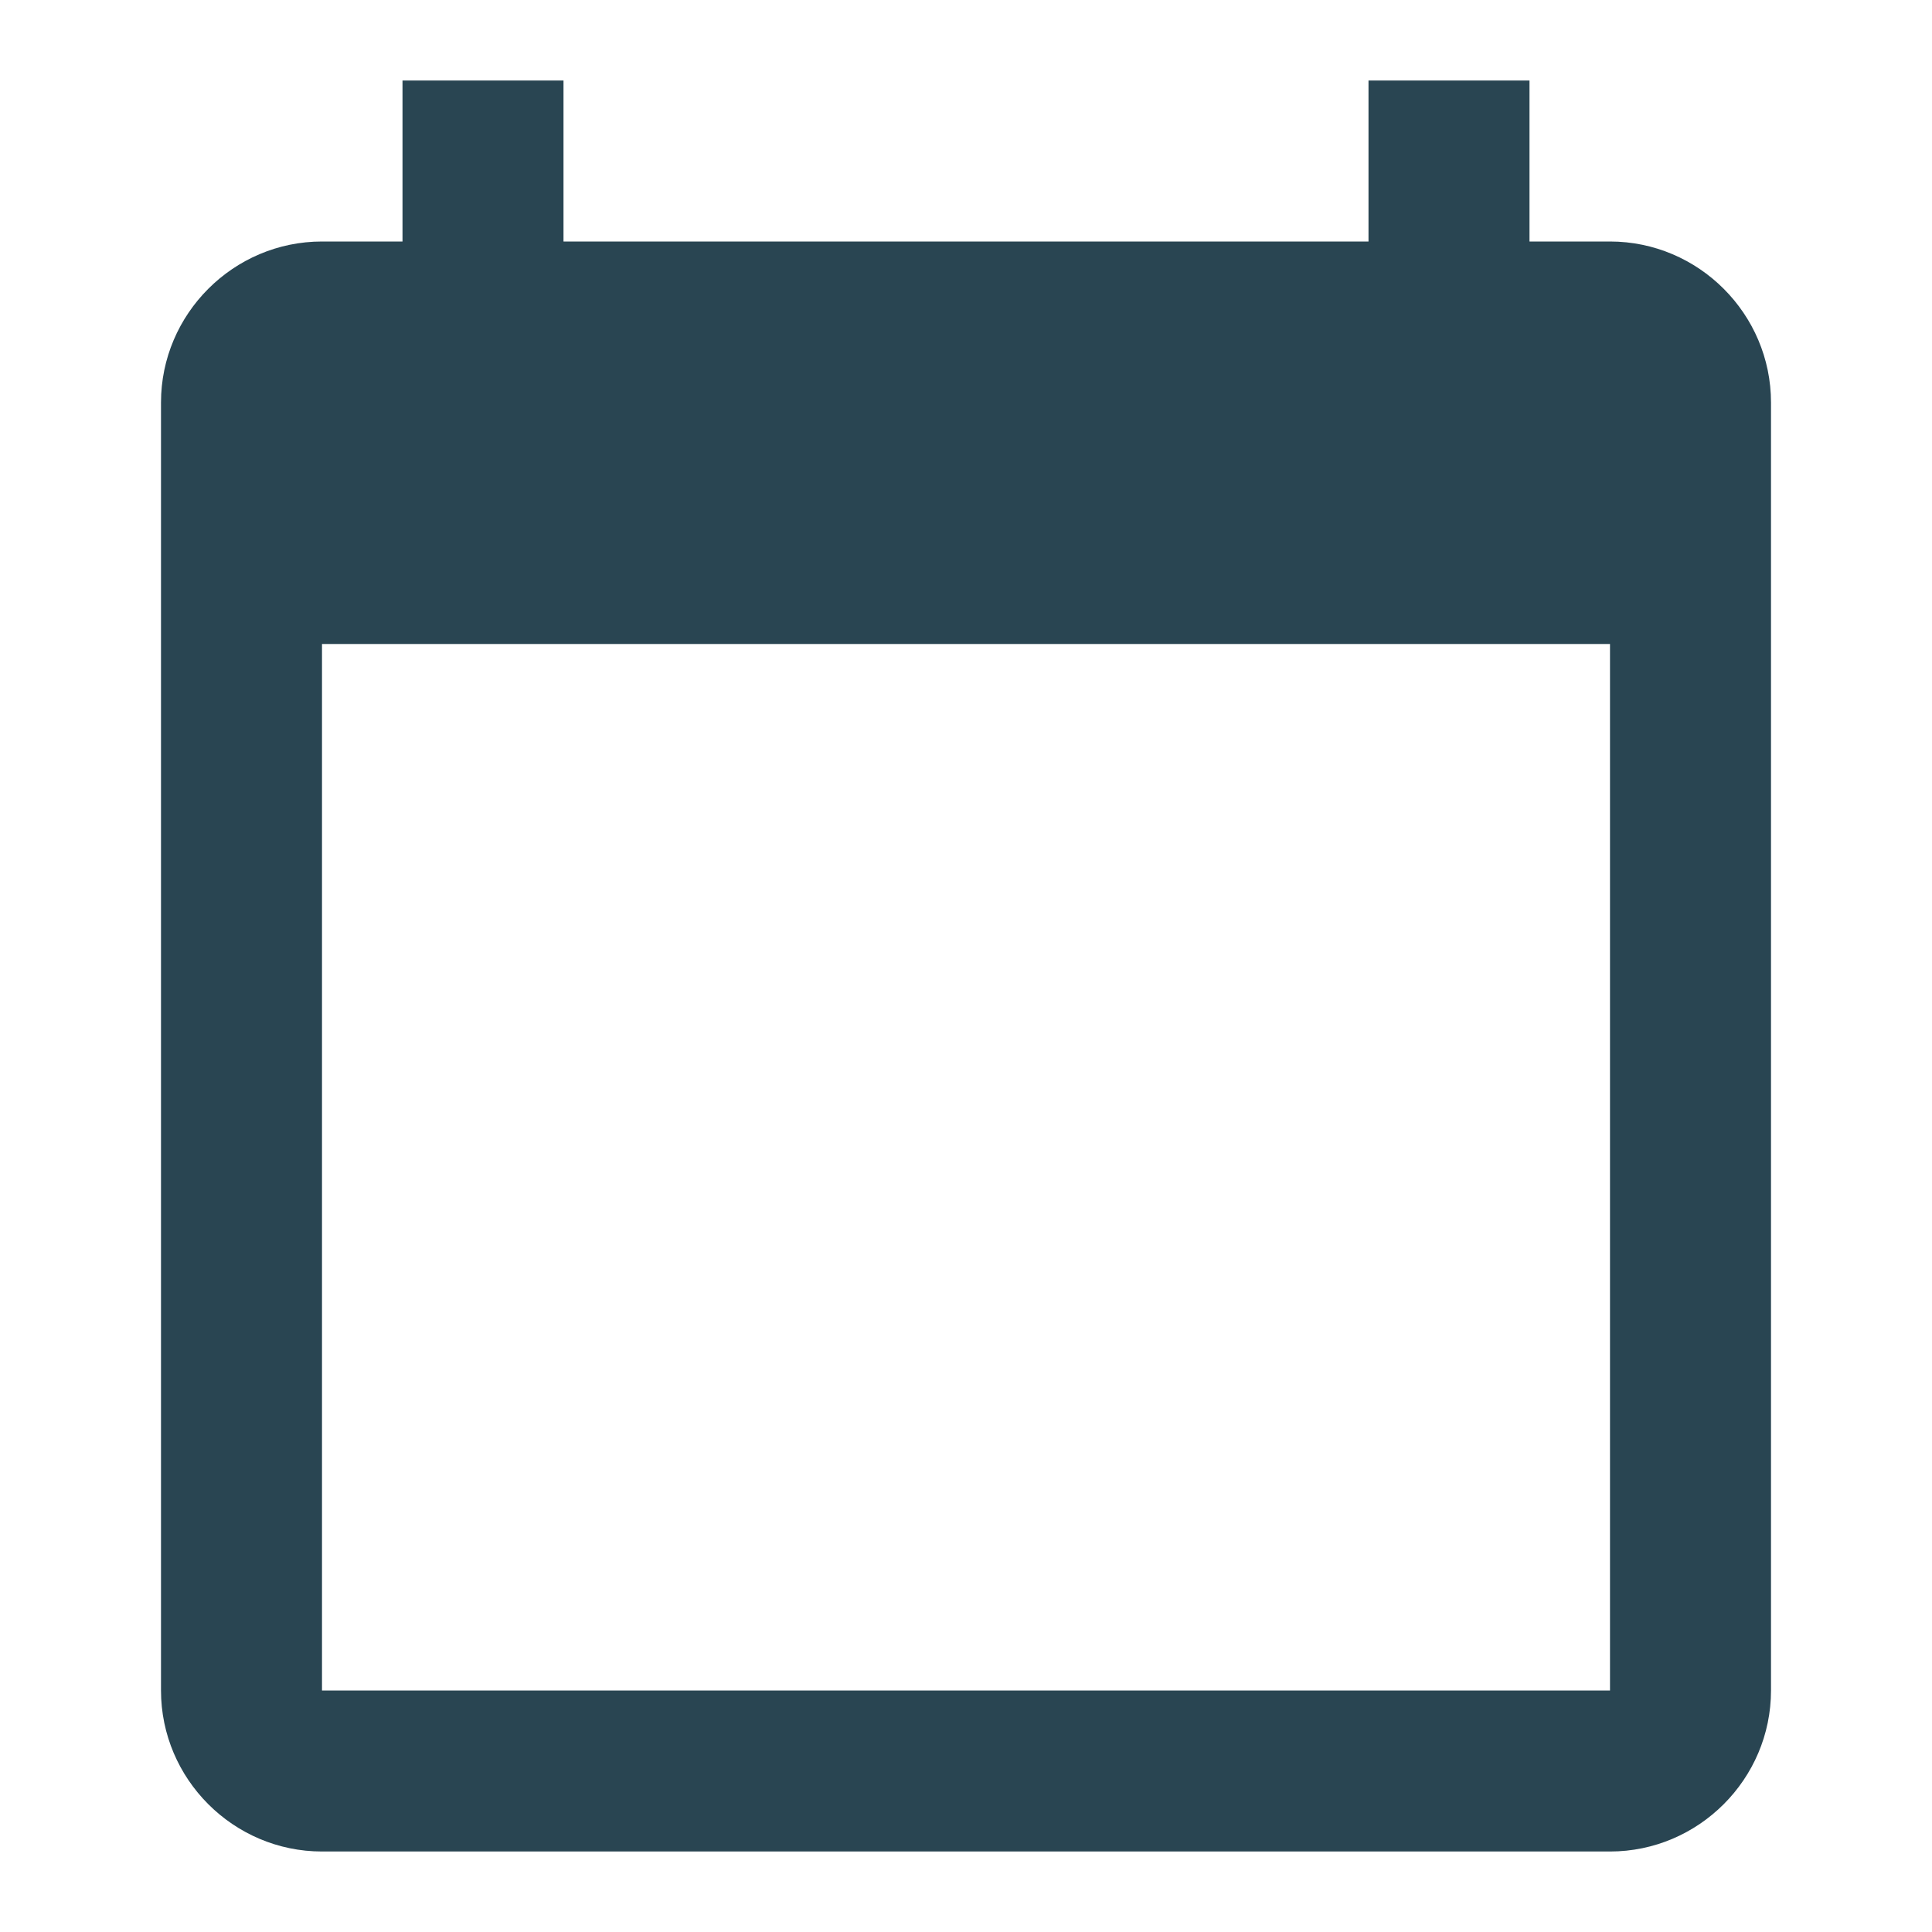
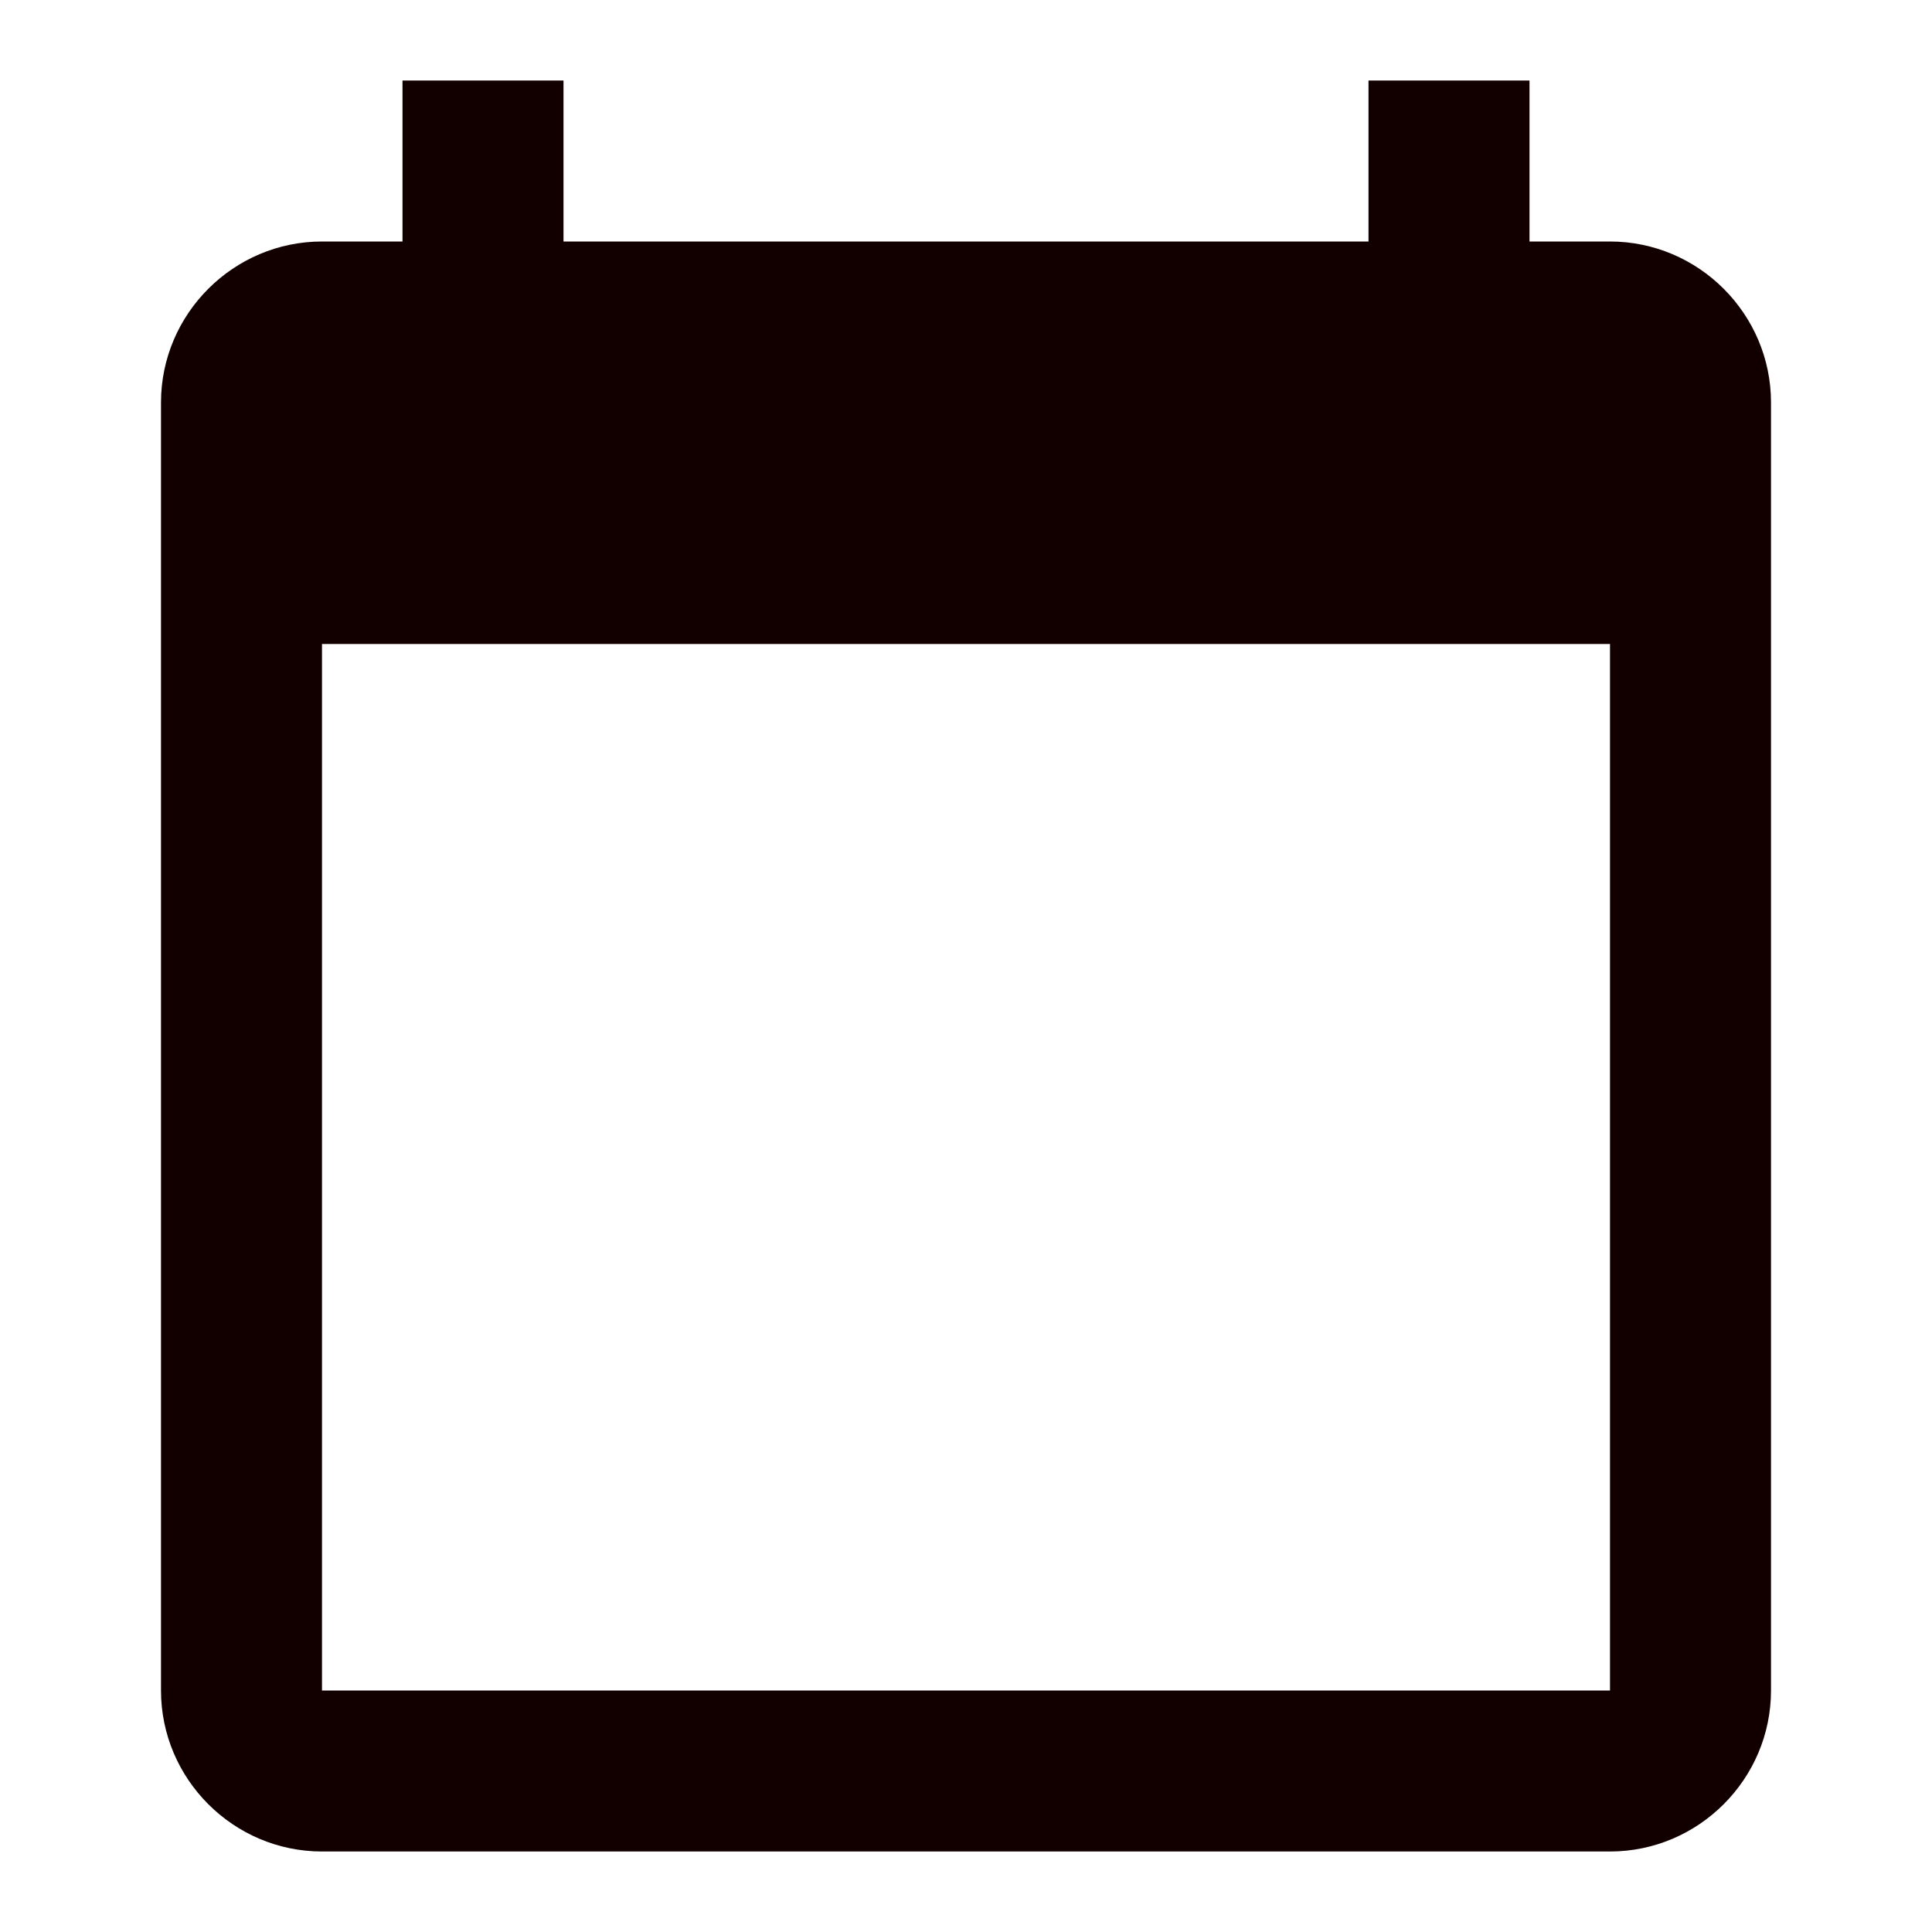
<svg xmlns="http://www.w3.org/2000/svg" width="24" height="24" viewBox="0 0 24 24" version="1.1" id="svg6">
  <defs id="defs10" />
-   <path d="M20 3h-1V1h-2v2H7V1H5v2H4c-1.1 0-2 .9-2 2v16c0 1.1.9 2 2 2h16c1.1 0 2-.9 2-2V5c0-1.1-.9-2-2-2zm0 18H4V8h16v13z" id="path2" style="fill:#294552;fill-opacity:1" />
+   <path d="M20 3h-1V1h-2v2H7V1H5v2H4c-1.1 0-2 .9-2 2v16c0 1.1.9 2 2 2h16c1.1 0 2-.9 2-2V5c0-1.1-.9-2-2-2zm0 18H4V8h16v13z" id="path2" style="fill:#120000;fill-opacity:1" />
  <path fill="none" d="M0 0h24v24H0z" id="path4" />
</svg>
